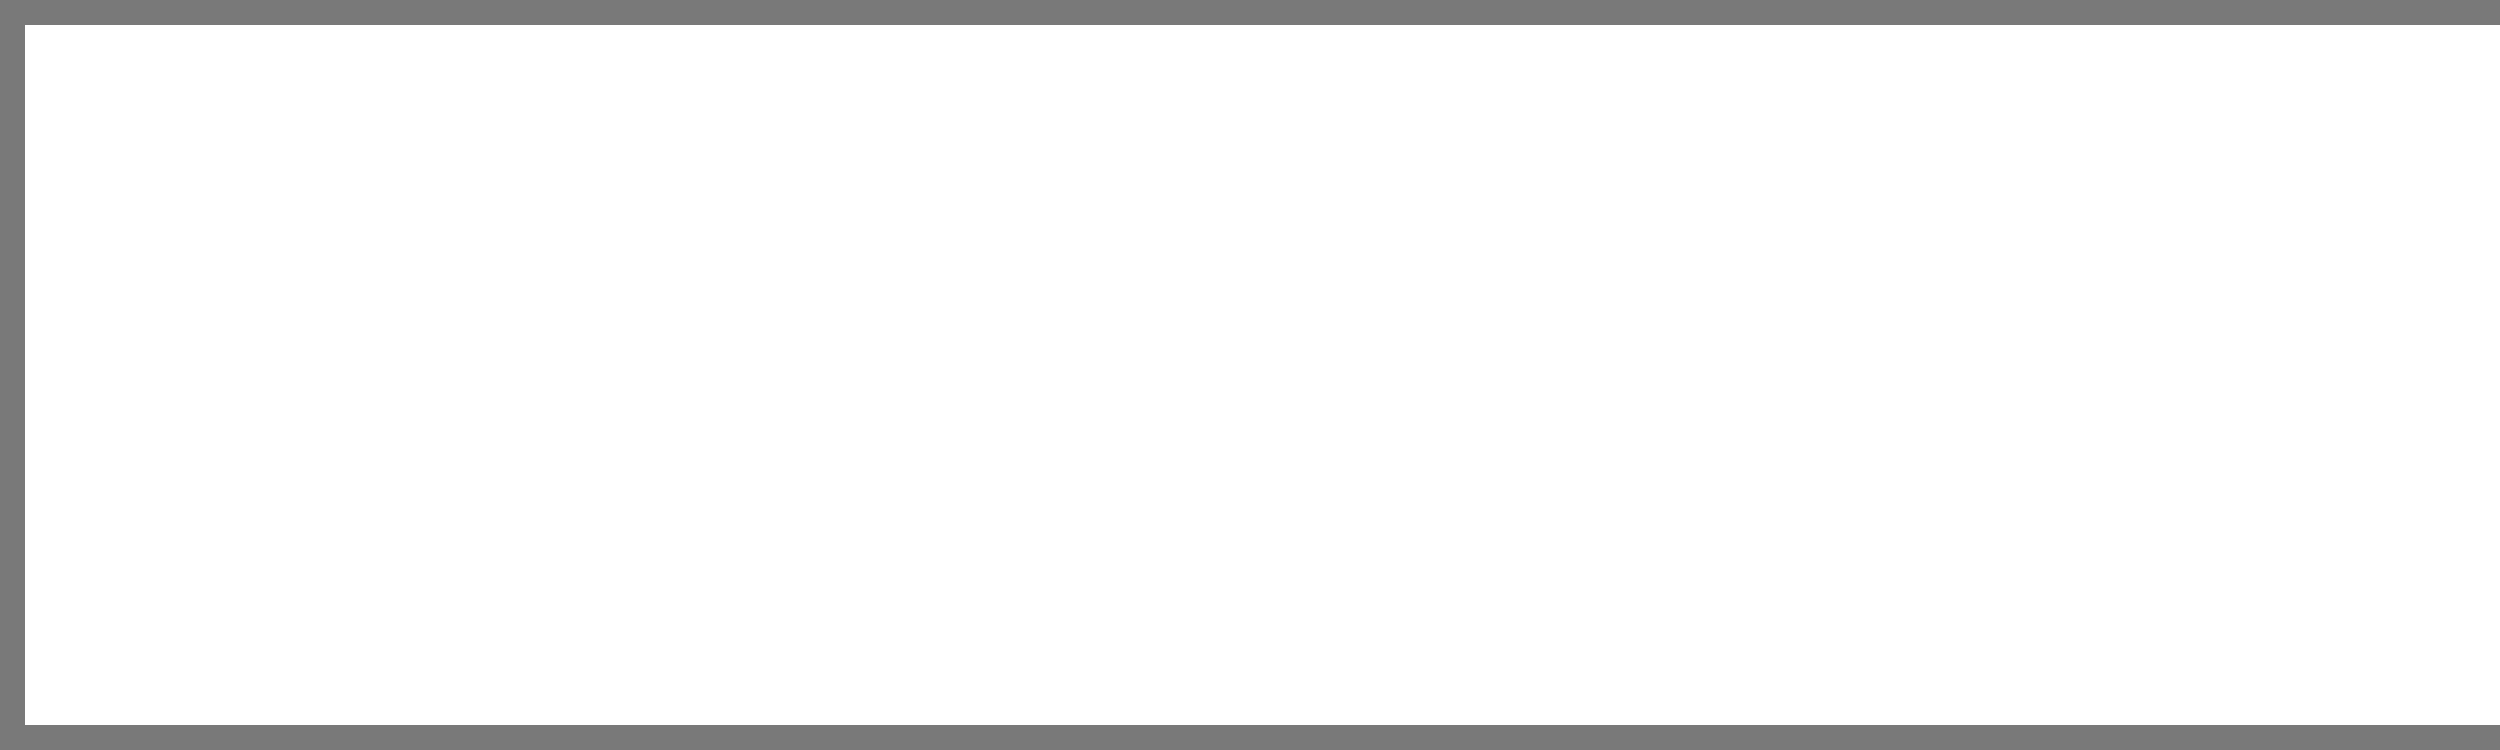
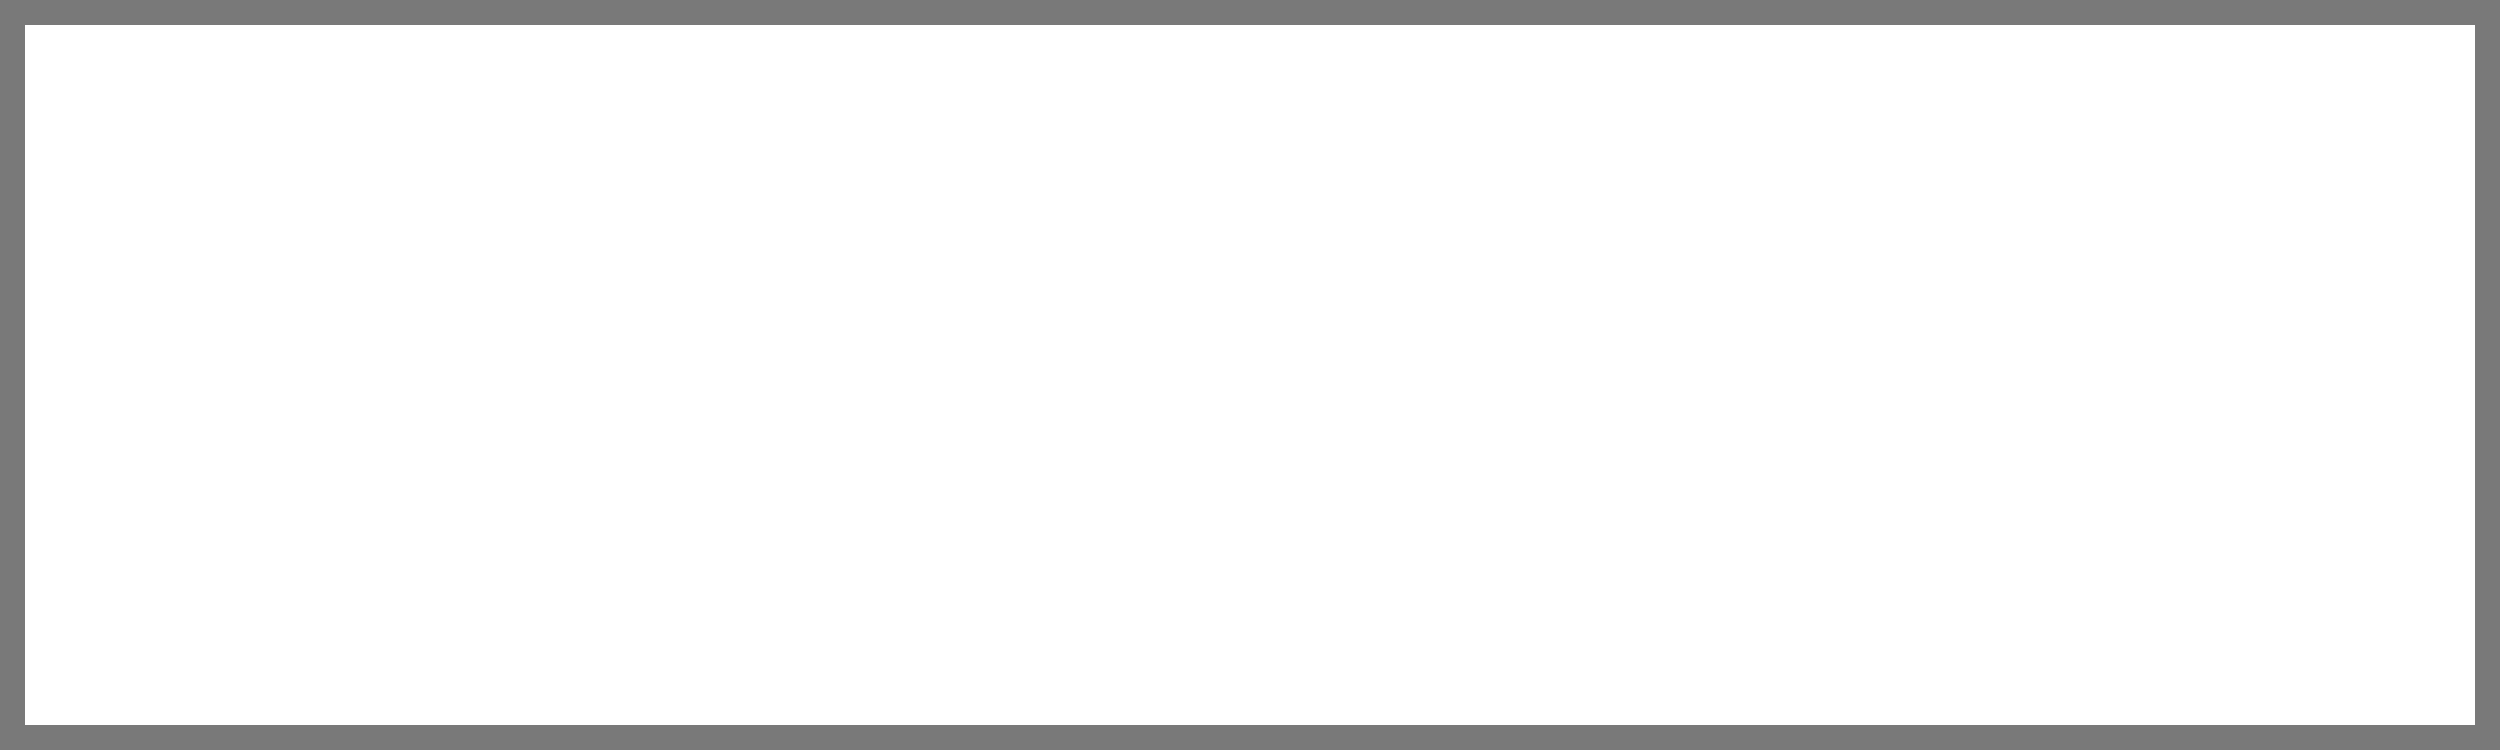
- <svg xmlns="http://www.w3.org/2000/svg" version="1.1" width="100px" height="30px" viewBox="400 90 100 30">
-   <path d="M 1 1  L 100 1  L 100 29  L 1 29  L 1 1  Z " fill-rule="nonzero" fill="rgba(255, 255, 255, 1)" stroke="none" transform="matrix(1 0 0 1 400 90 )" class="fill" />
-   <path d="M 0.5 1  L 0.5 29  " stroke-width="1" stroke-dasharray="0" stroke="rgba(121, 121, 121, 1)" fill="none" transform="matrix(1 0 0 1 400 90 )" class="stroke" />
-   <path d="M 0 0.5  L 100 0.5  " stroke-width="1" stroke-dasharray="0" stroke="rgba(121, 121, 121, 1)" fill="none" transform="matrix(1 0 0 1 400 90 )" class="stroke" />
-   <path d="M 0 29.5  L 100 29.5  " stroke-width="1" stroke-dasharray="0" stroke="rgba(121, 121, 121, 1)" fill="none" transform="matrix(1 0 0 1 400 90 )" class="stroke" />
+ <svg xmlns="http://www.w3.org/2000/svg" version="1.1" width="100px" height="30px" viewBox="500 90 100 30">
+   <path d="M 1 1  L 99 1  L 99 29  L 1 29  L 1 1  Z " fill-rule="nonzero" fill="rgba(255, 255, 255, 1)" stroke="none" transform="matrix(1 0 0 1 500 90 )" class="fill" />
+   <path d="M 0.5 1  L 0.5 29  " stroke-width="1" stroke-dasharray="0" stroke="rgba(121, 121, 121, 1)" fill="none" transform="matrix(1 0 0 1 500 90 )" class="stroke" />
+   <path d="M 0 0.5  L 100 0.5  " stroke-width="1" stroke-dasharray="0" stroke="rgba(121, 121, 121, 1)" fill="none" transform="matrix(1 0 0 1 500 90 )" class="stroke" />
+   <path d="M 99.5 1  L 99.5 29  " stroke-width="1" stroke-dasharray="0" stroke="rgba(121, 121, 121, 1)" fill="none" transform="matrix(1 0 0 1 500 90 )" class="stroke" />
+   <path d="M 0 29.5  L 100 29.5  " stroke-width="1" stroke-dasharray="0" stroke="rgba(121, 121, 121, 1)" fill="none" transform="matrix(1 0 0 1 500 90 )" class="stroke" />
</svg>
